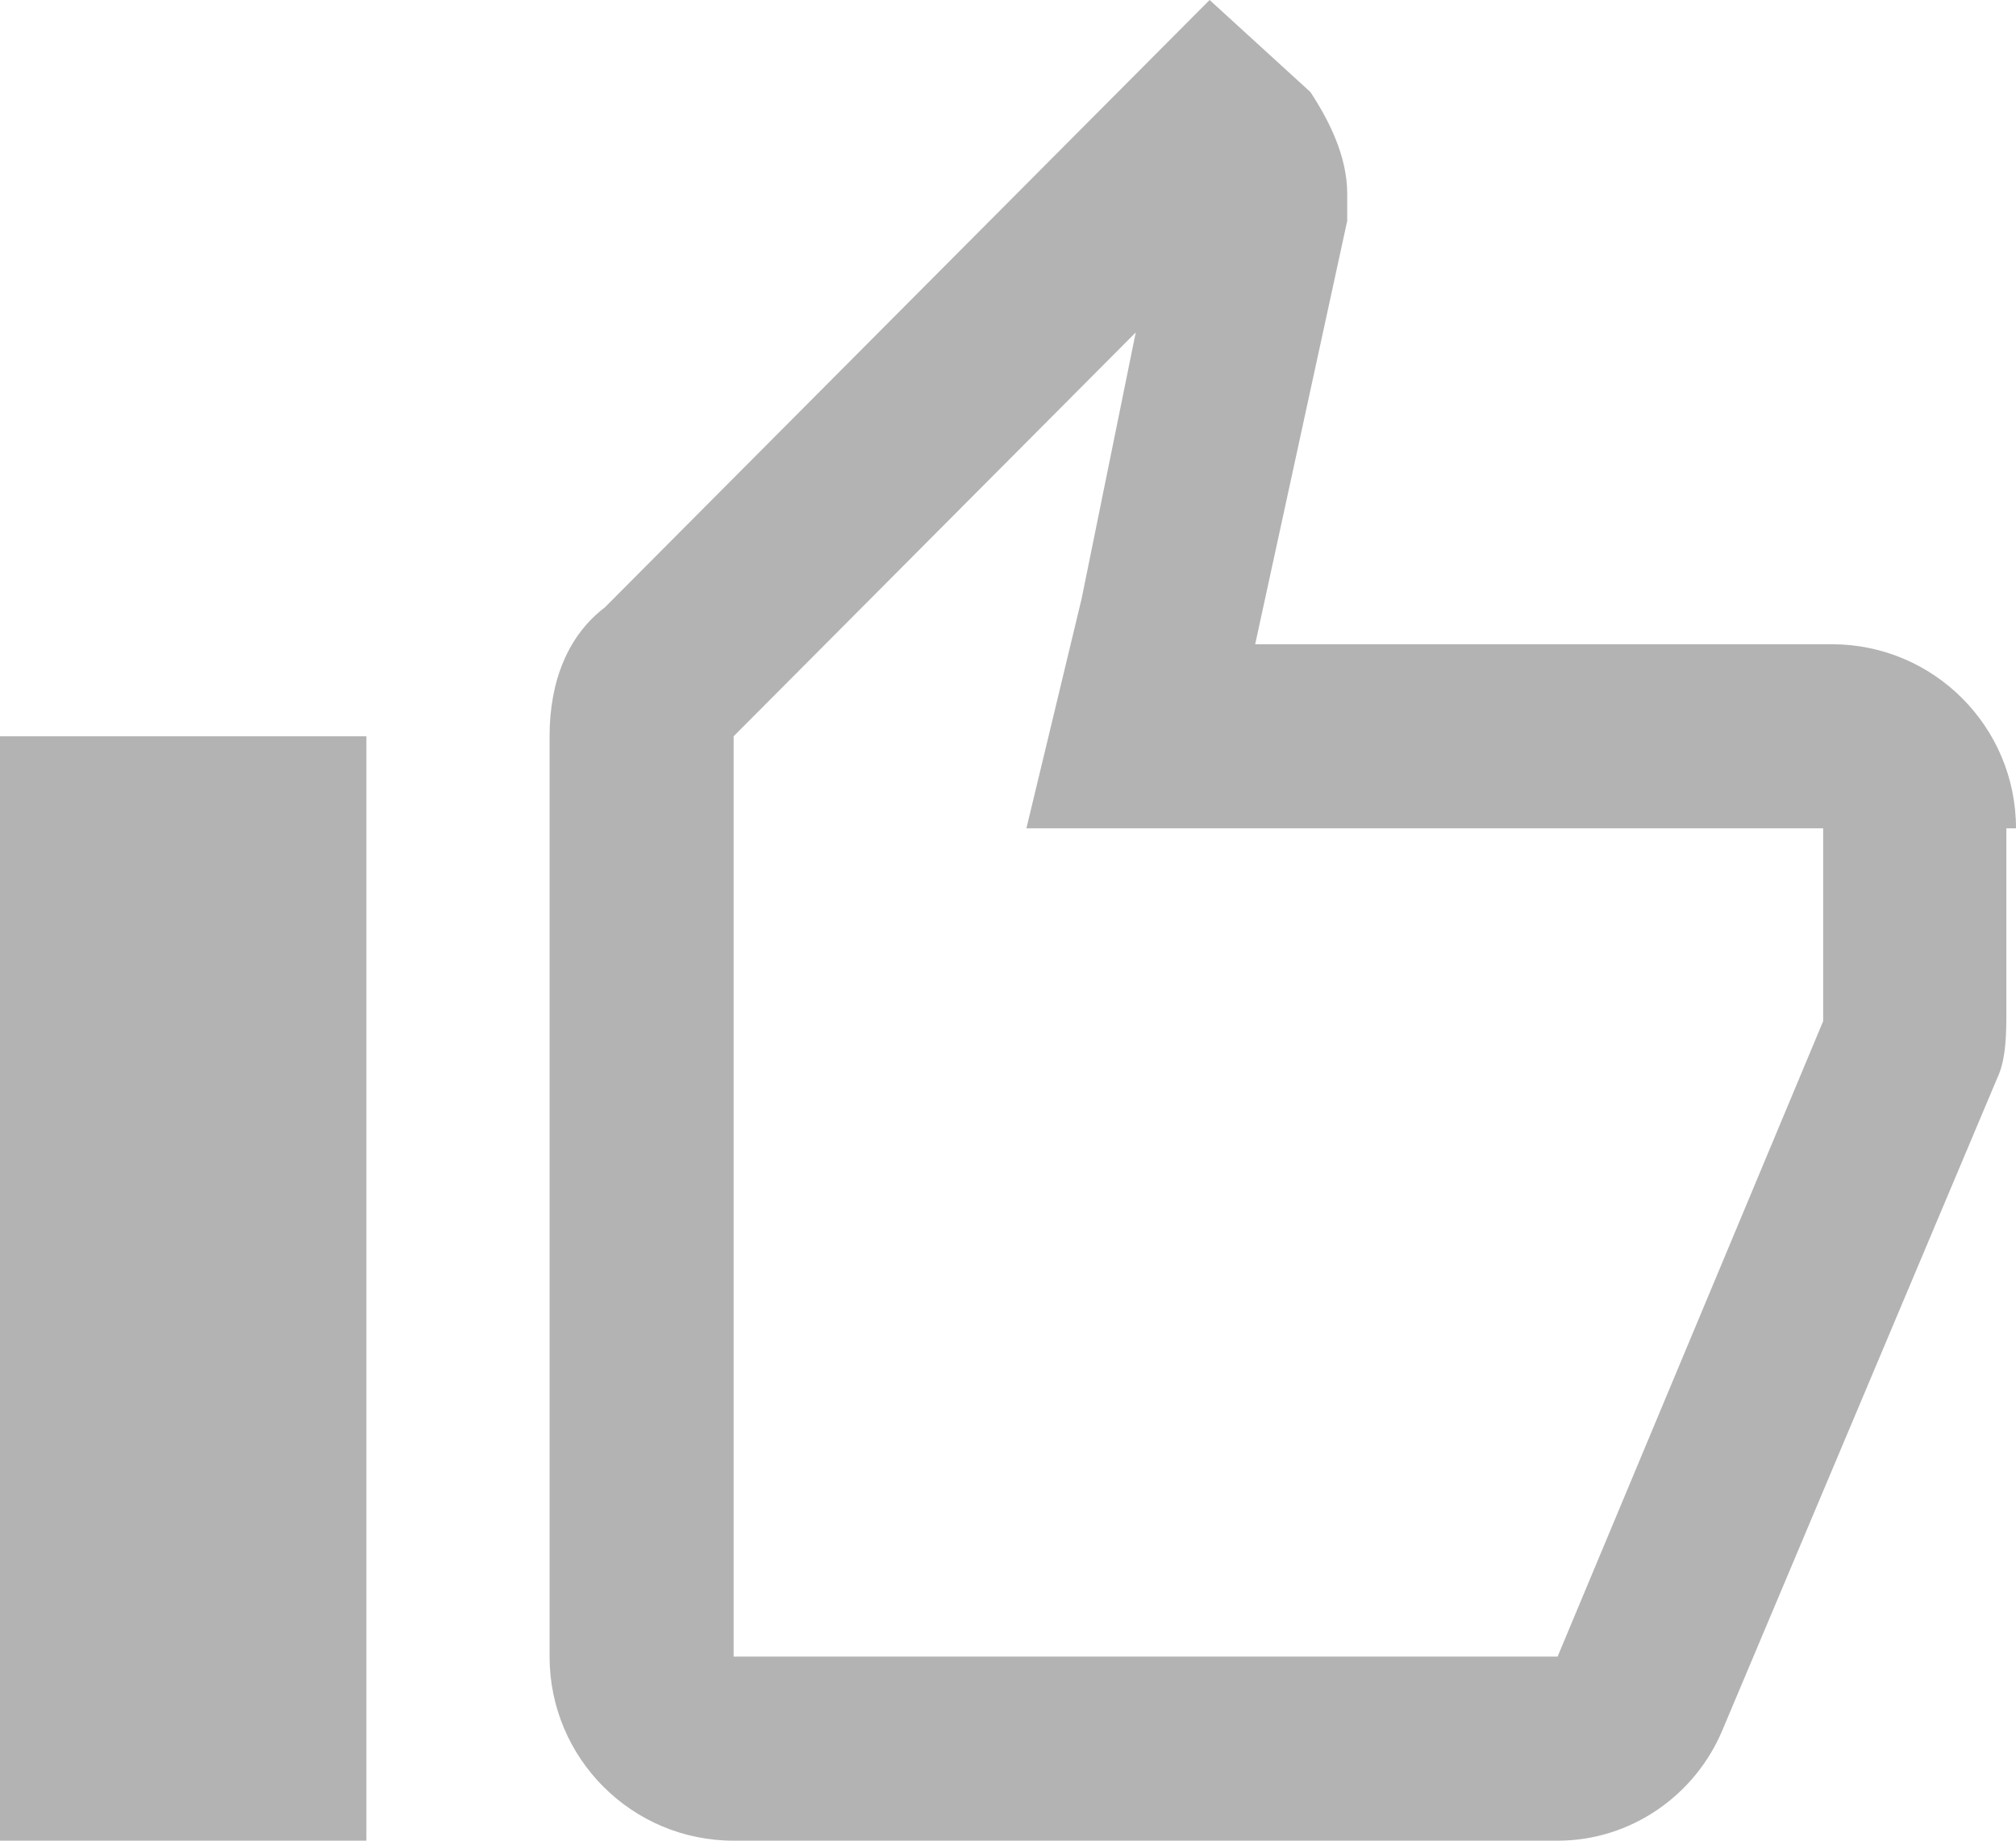
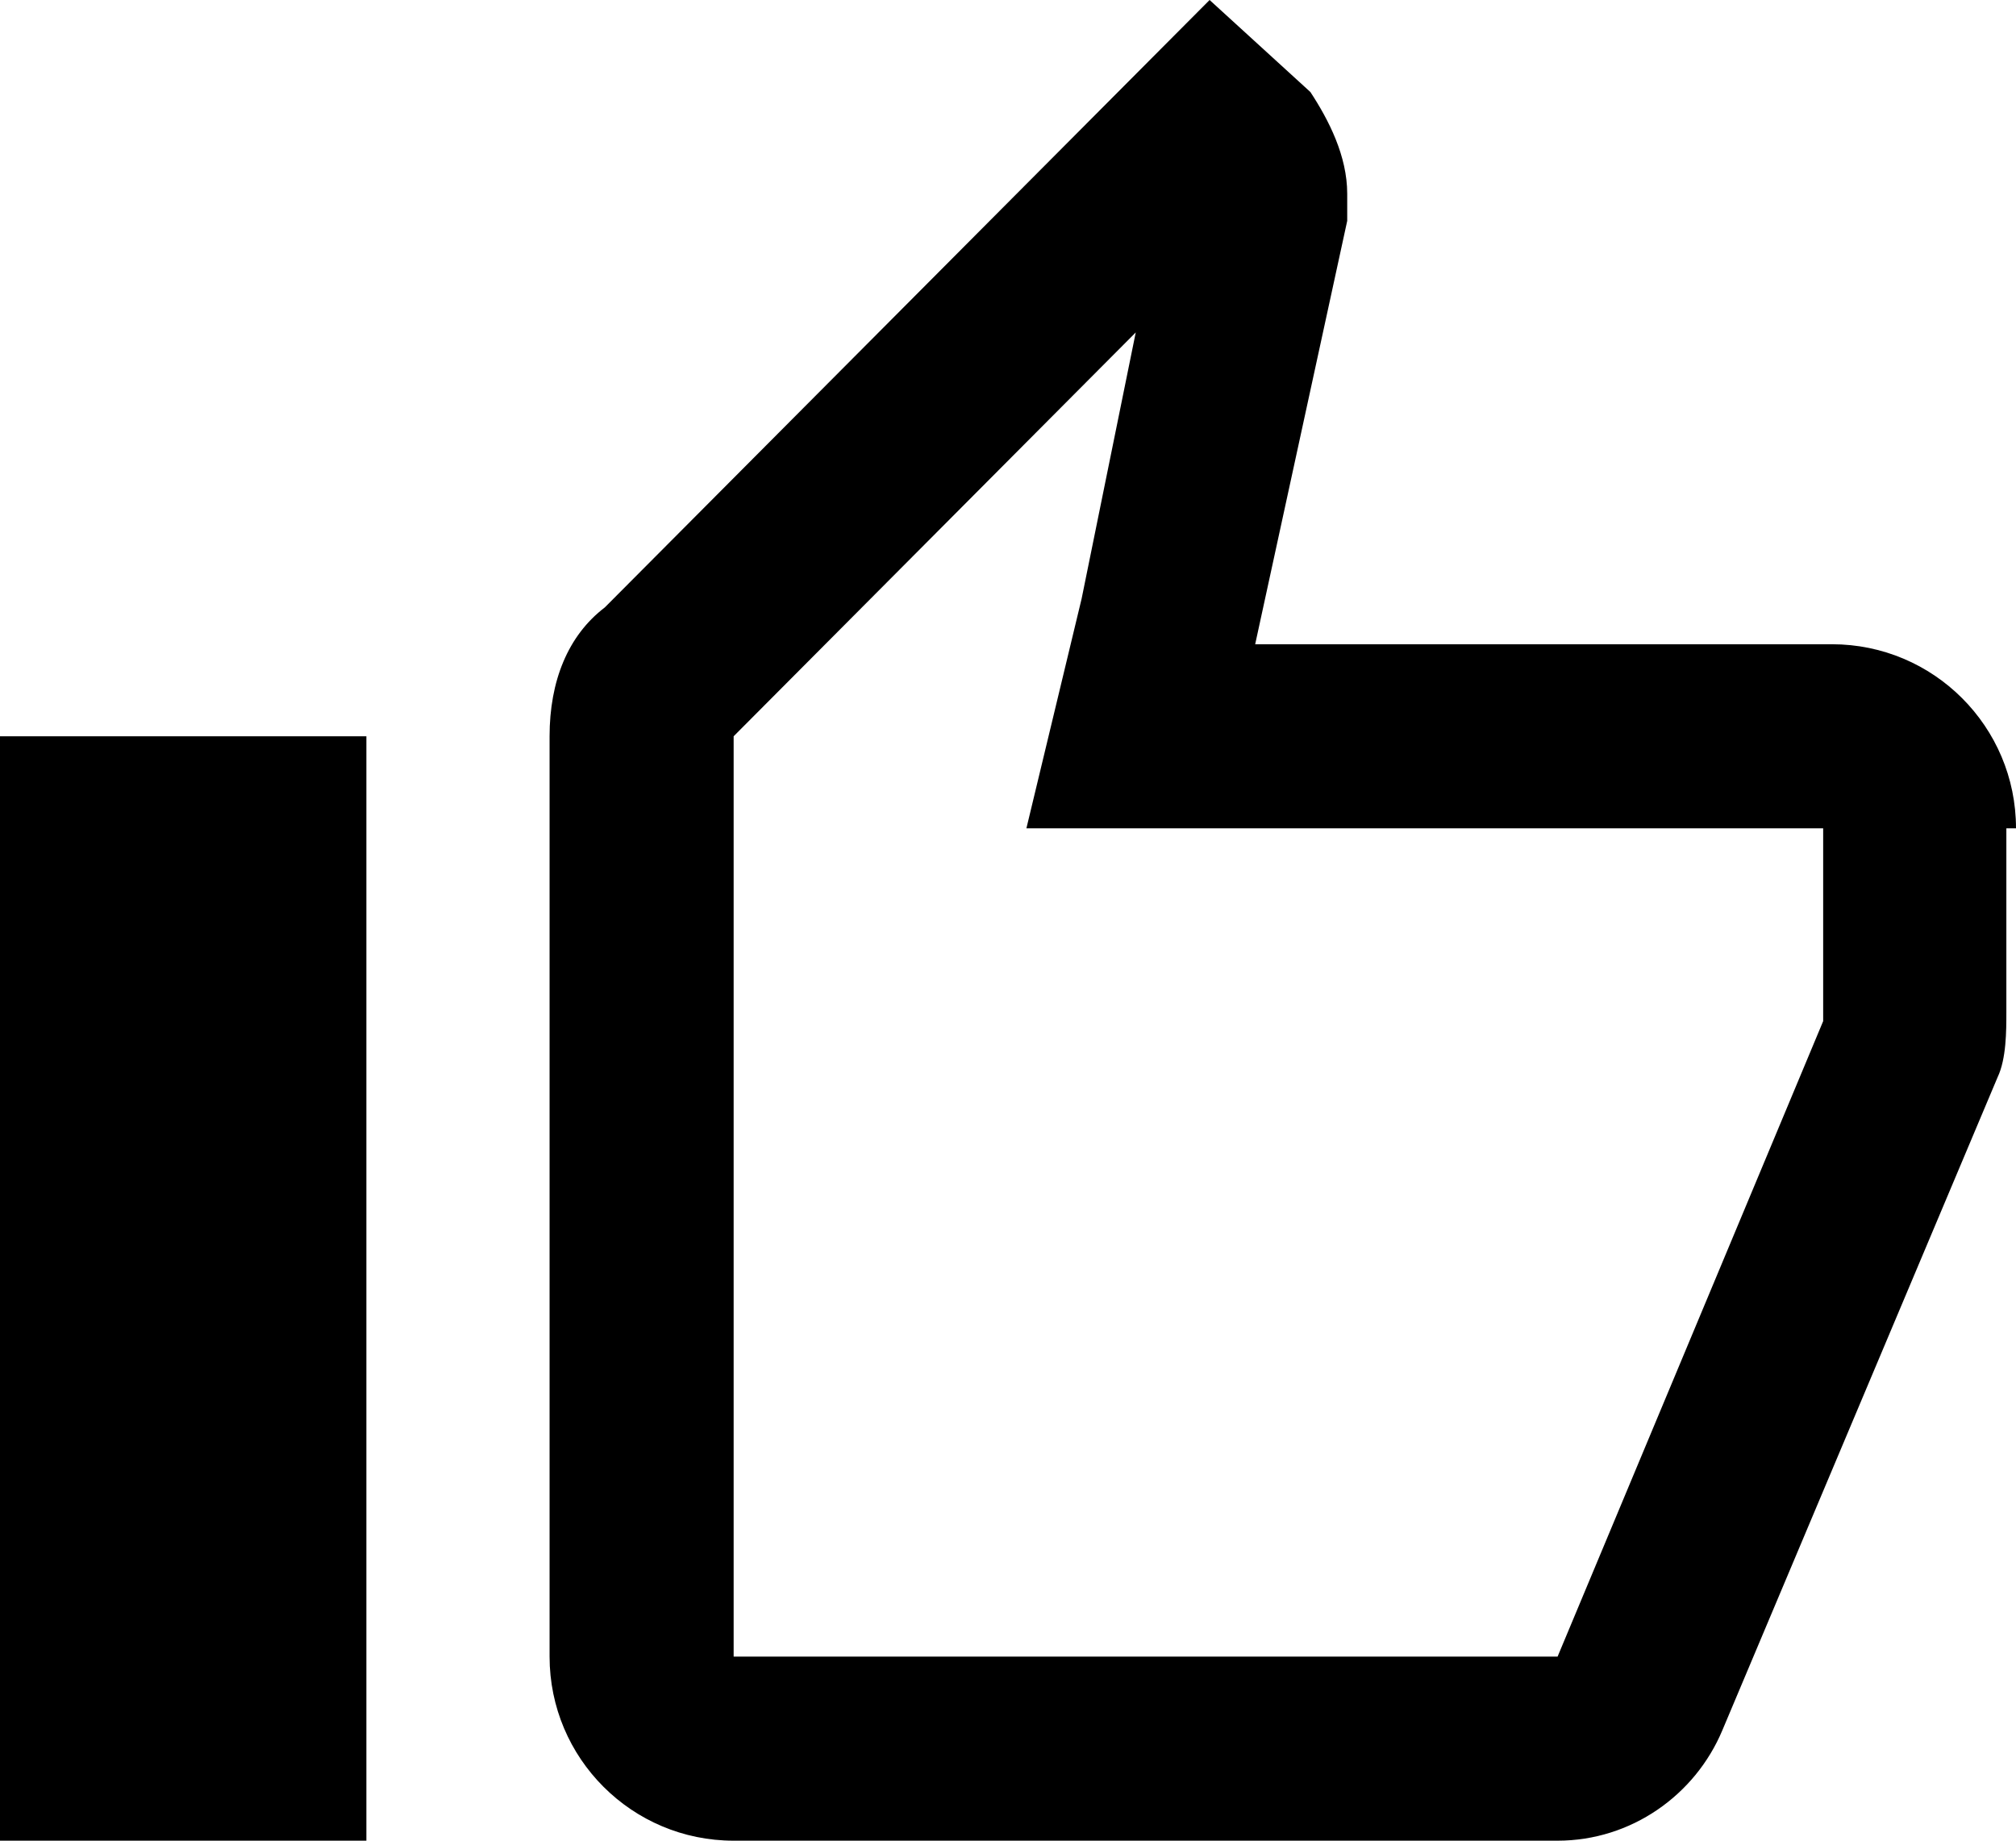
<svg xmlns="http://www.w3.org/2000/svg" width="23" height="21" viewBox="0 0 23 21" fill="none">
-   <path opacity=".3" d="m12.96 3.78-.62 3.05-.63 2.62h9.09v2.2l-3.03 7.25h-9.4V8.4l4.6-4.62ZM2.1 10.5v8.4-8.4ZM13.8 0 6.9 6.93c-.42.32-.63.84-.63 1.47v10.5c0 1.16.94 2.1 2.1 2.1h9.4c.84 0 1.57-.52 1.88-1.26l3.14-7.45c.1-.21.1-.53.1-.74v-2.1H23a2.1 2.1 0 0 0-2.1-2.1h-6.58l1.05-4.83v-.31c0-.43-.21-.84-.42-1.16L13.8 0ZM4.18 8.4H0V21h4.18V8.4Z" fill="#000" />
+   <path d="m12.96 3.78-.62 3.05-.63 2.62h9.09v2.2l-3.03 7.25h-9.4V8.4l4.6-4.62ZM2.1 10.5v8.4-8.4ZM13.8 0 6.9 6.93c-.42.32-.63.84-.63 1.47v10.5c0 1.16.94 2.1 2.1 2.1h9.4c.84 0 1.57-.52 1.88-1.26l3.14-7.45c.1-.21.1-.53.1-.74v-2.1H23a2.1 2.1 0 0 0-2.1-2.1h-6.58l1.05-4.83v-.31c0-.43-.21-.84-.42-1.16L13.8 0ZM4.18 8.4H0V21h4.18V8.4Z" fill="#000" />
</svg>
